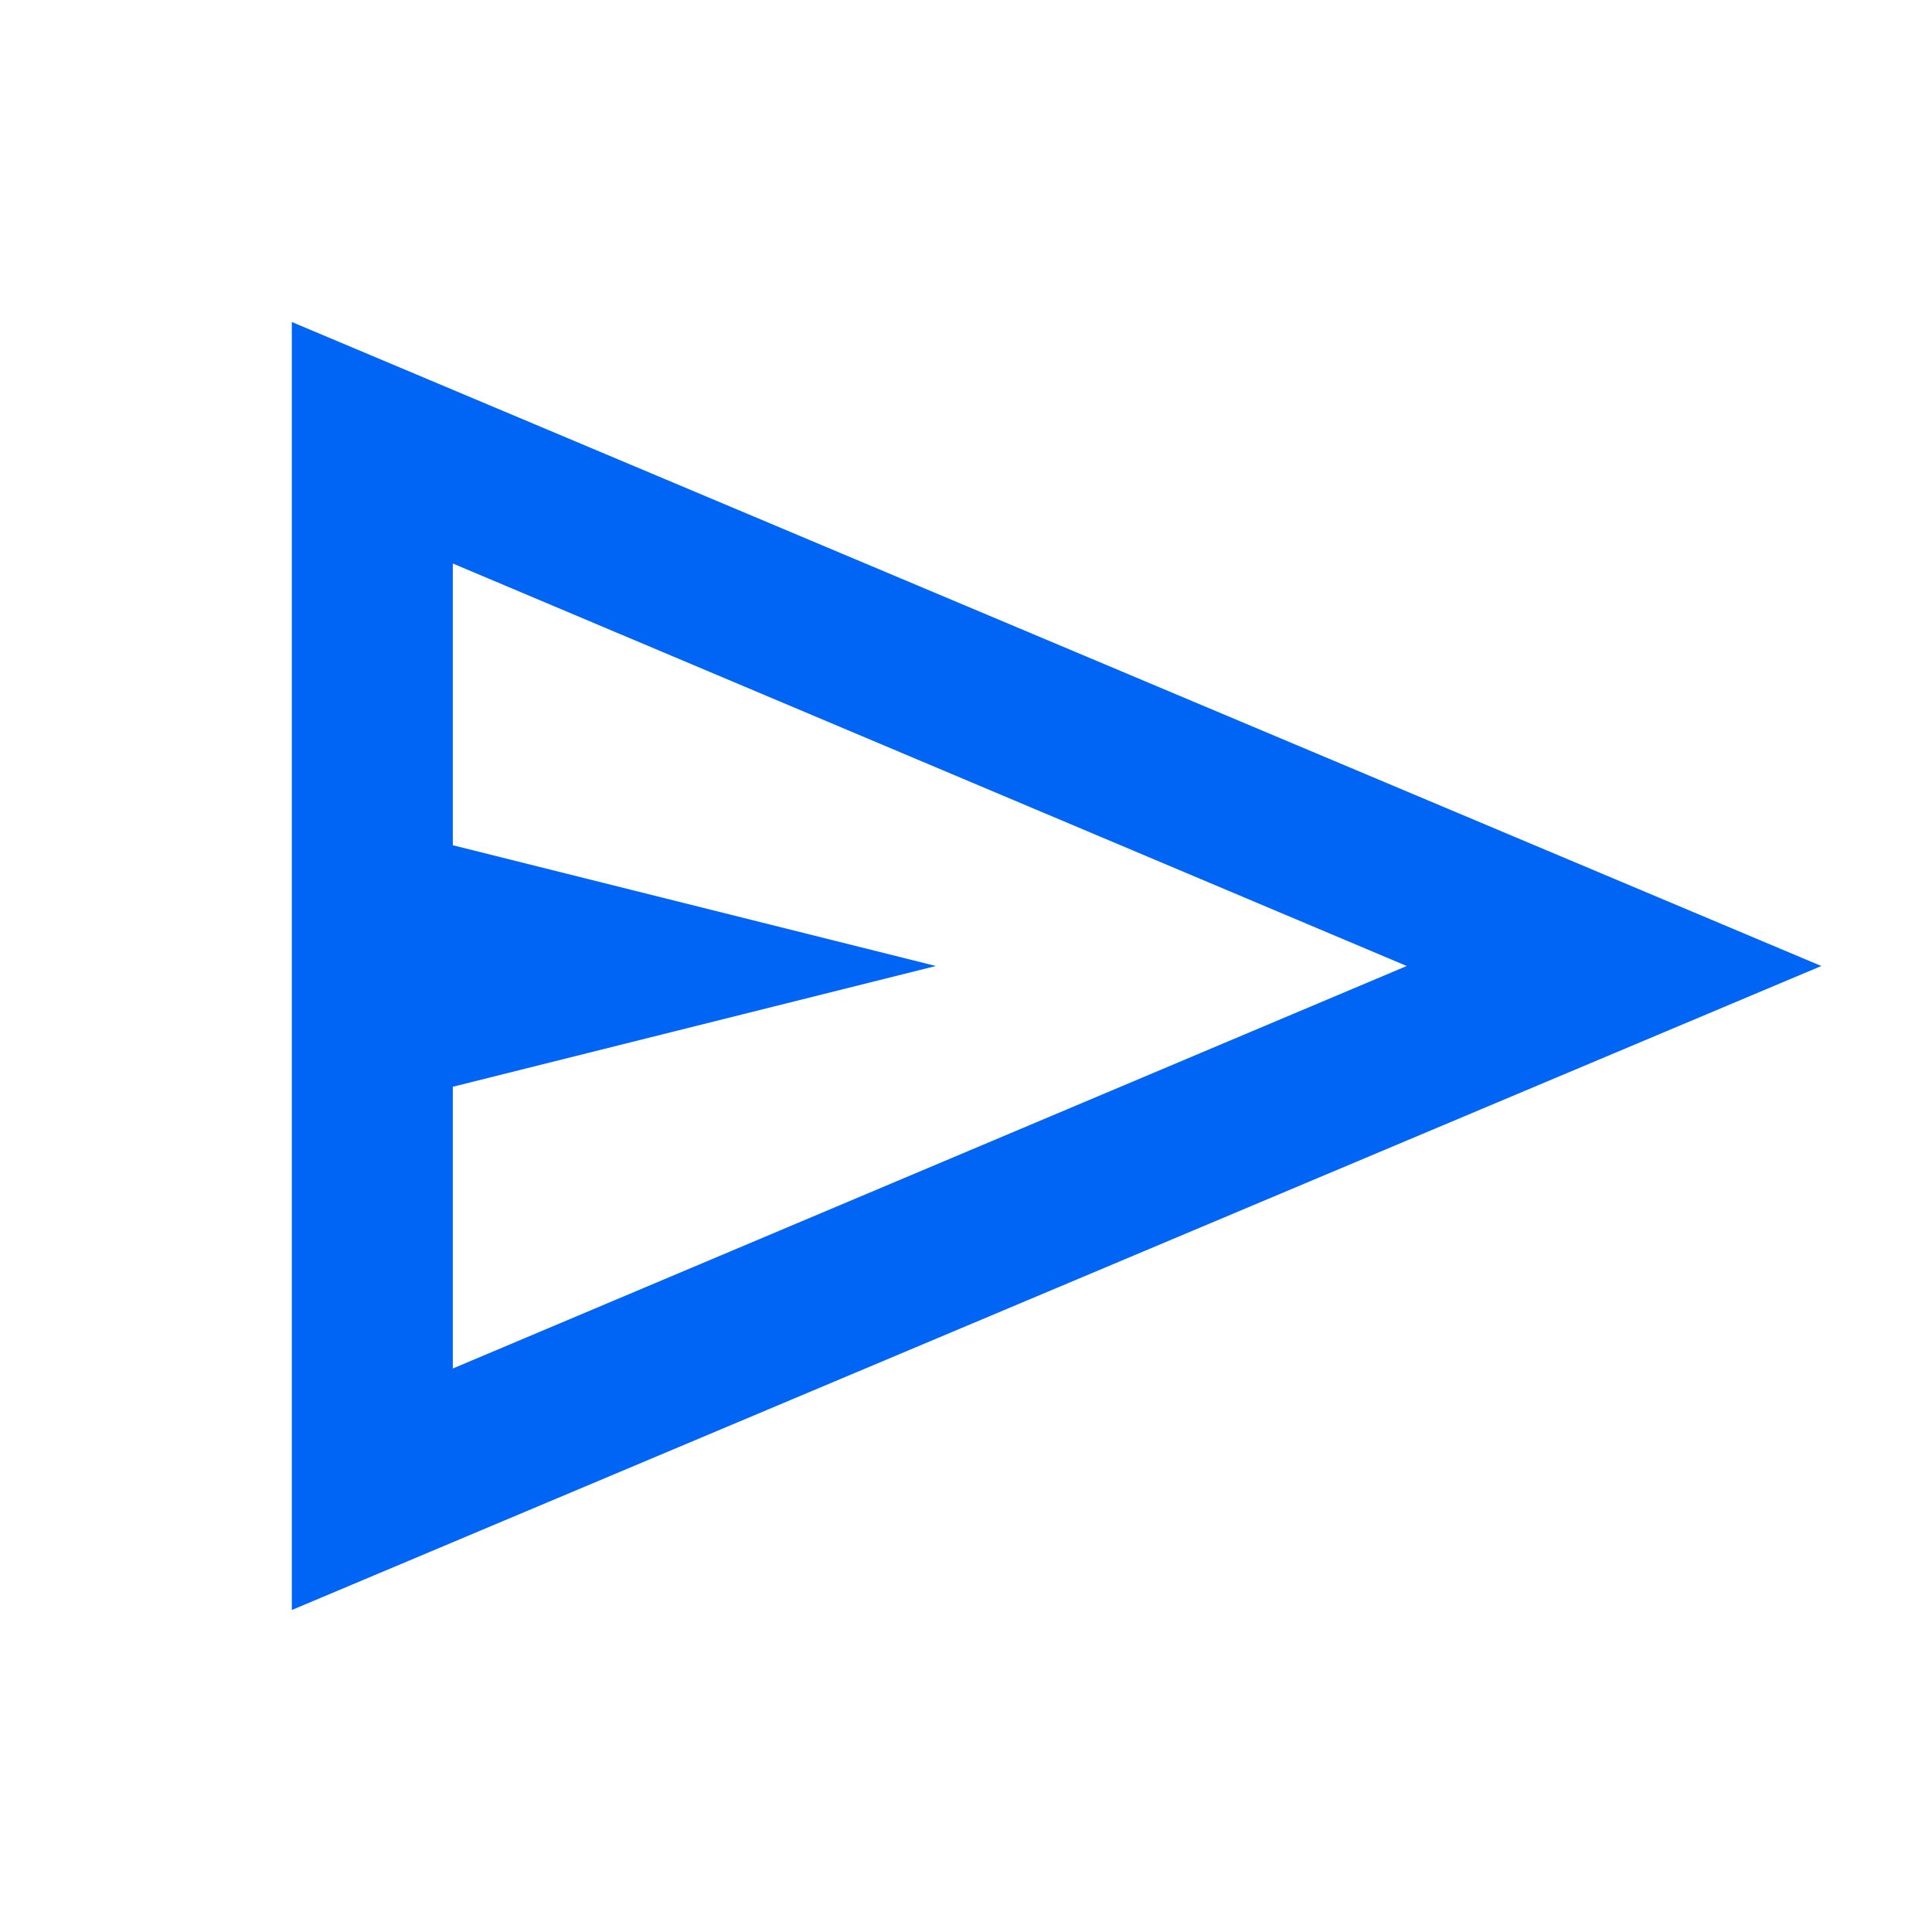
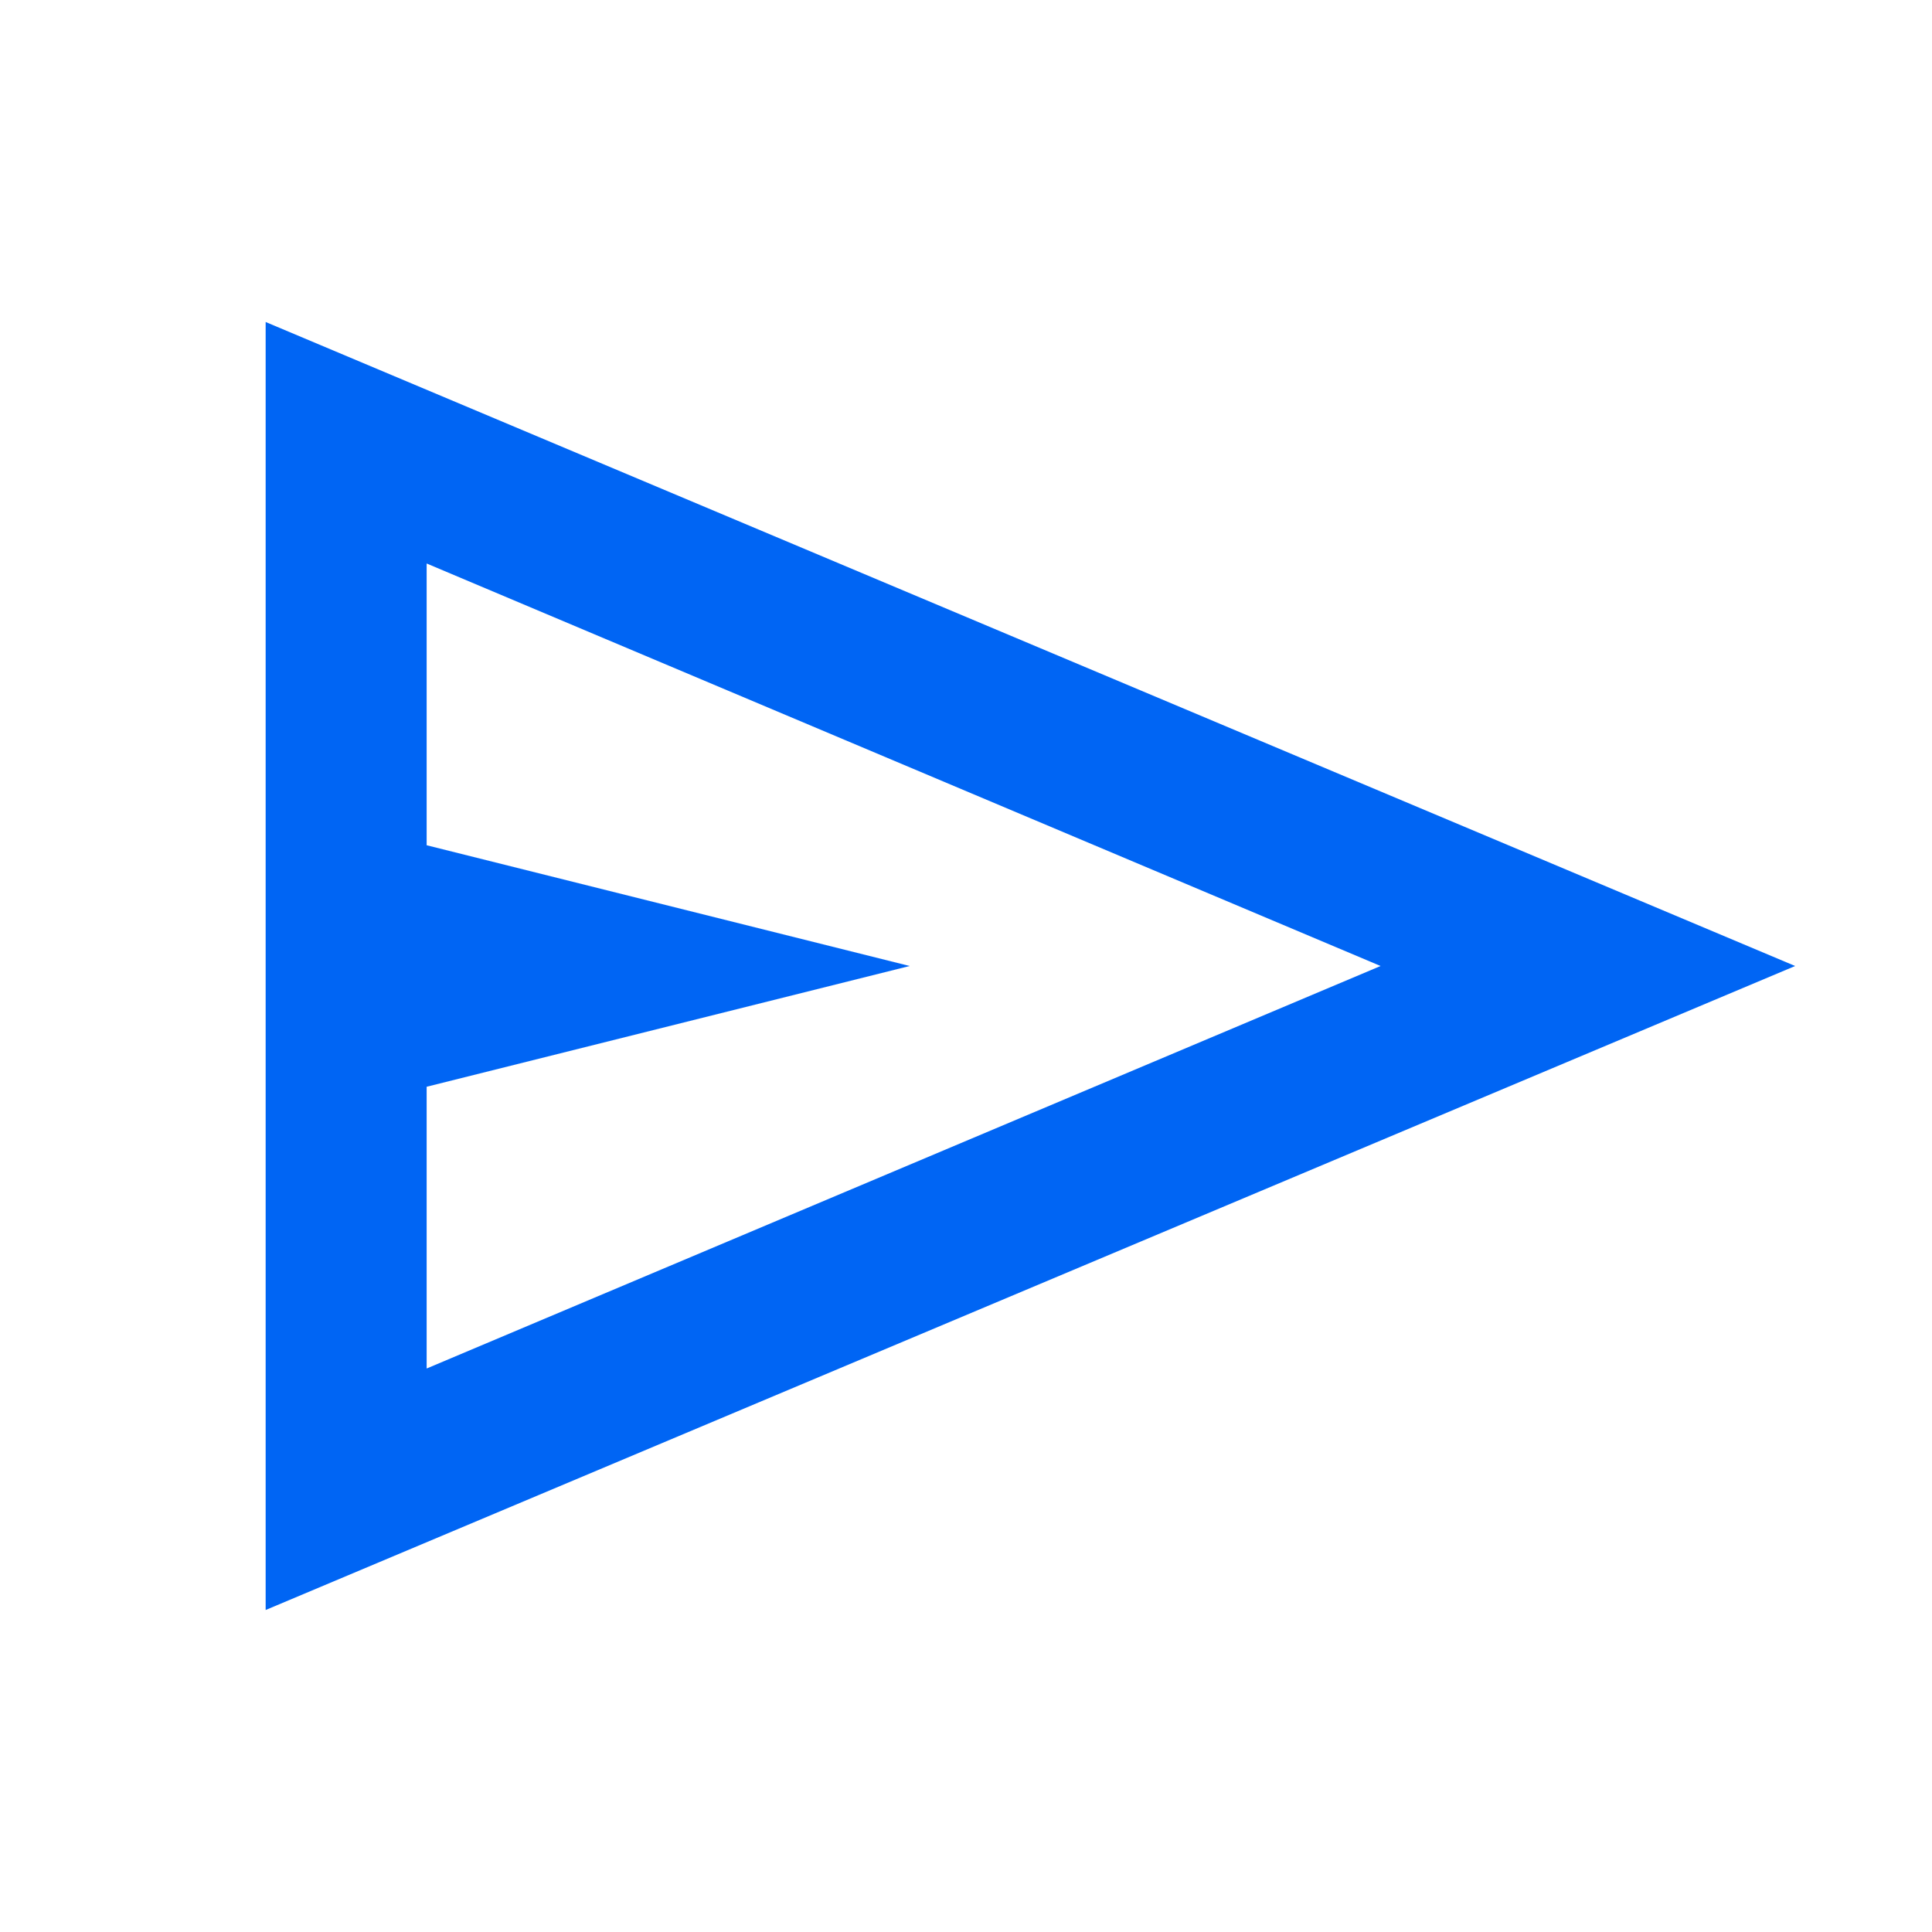
<svg xmlns="http://www.w3.org/2000/svg" height="960" viewBox="0 -960 960 960" width="960" fill="#0065f4">
-   <path d="M120-160v-640l760 320-760 320Zm80-120 474-200-474-200v140l240 60-240 60v140Zm0 0v-400 400Z" transform="translate(25,0)" />
+   <path d="M120-160v-640l760 320-760 320Zm80-120 474-200-474-200v140l240 60-240 60v140Zm0 0v-400 400Z" transform="translate(12,0)" />
</svg>
